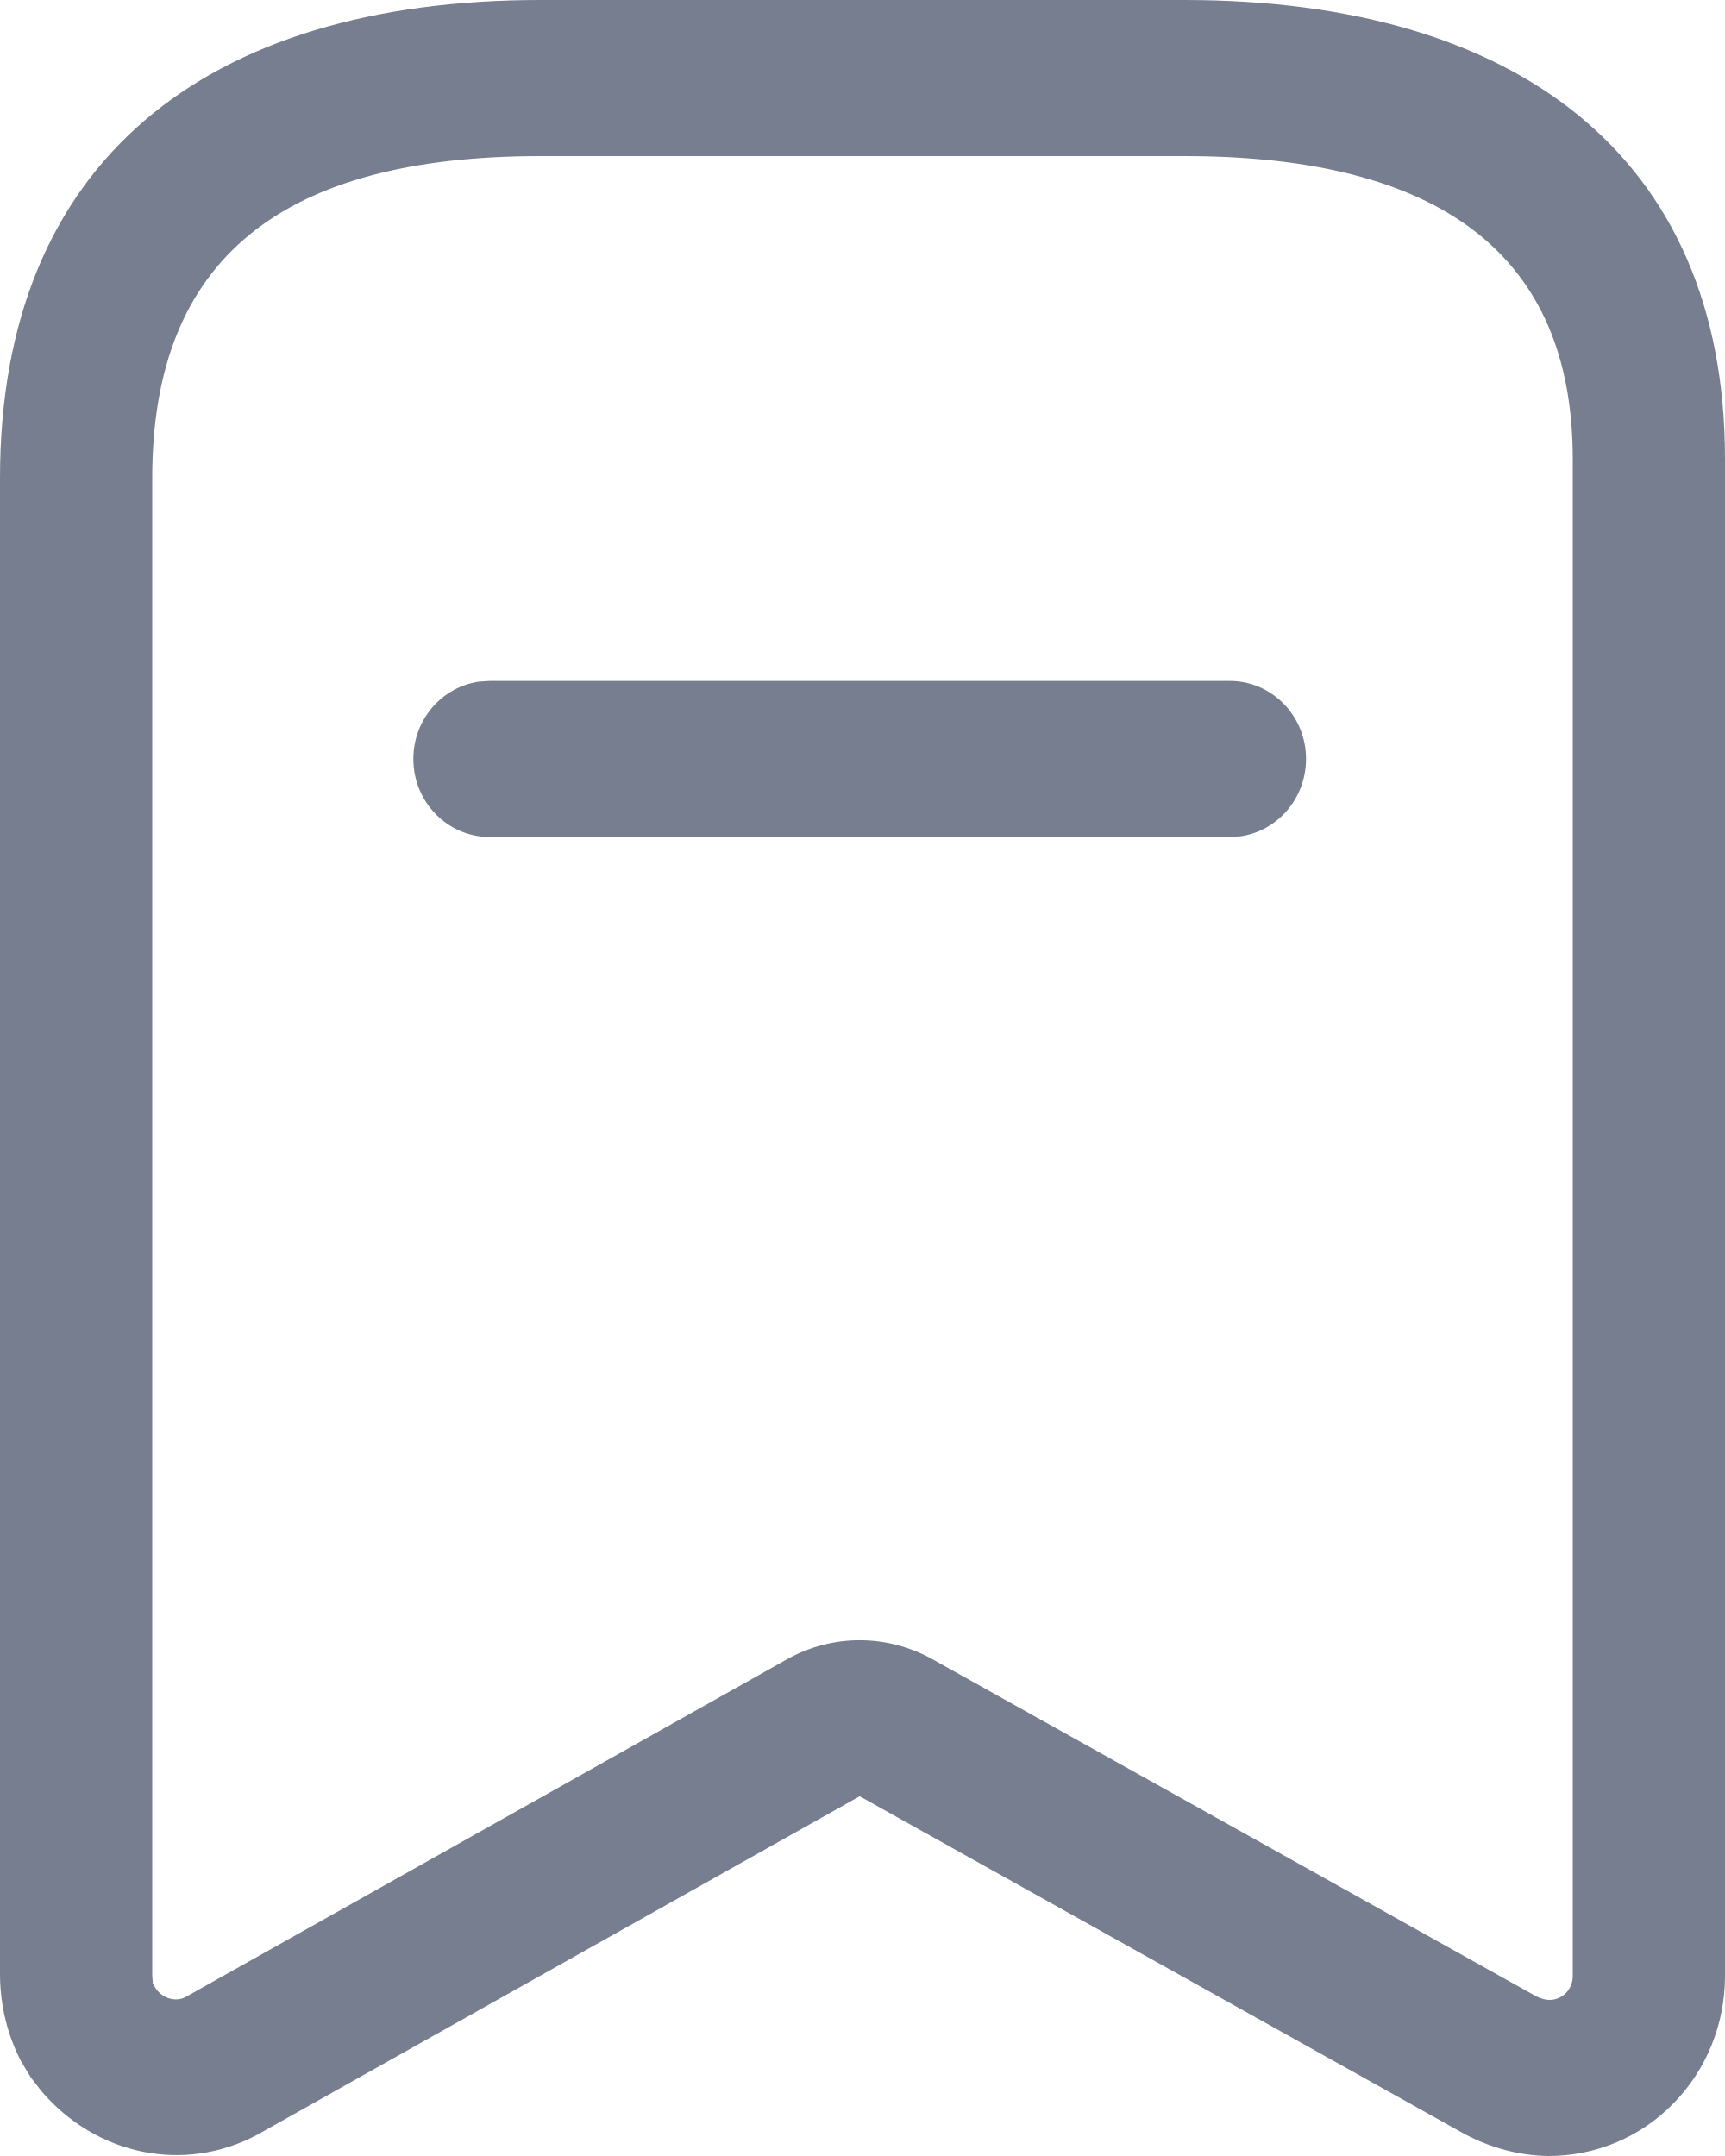
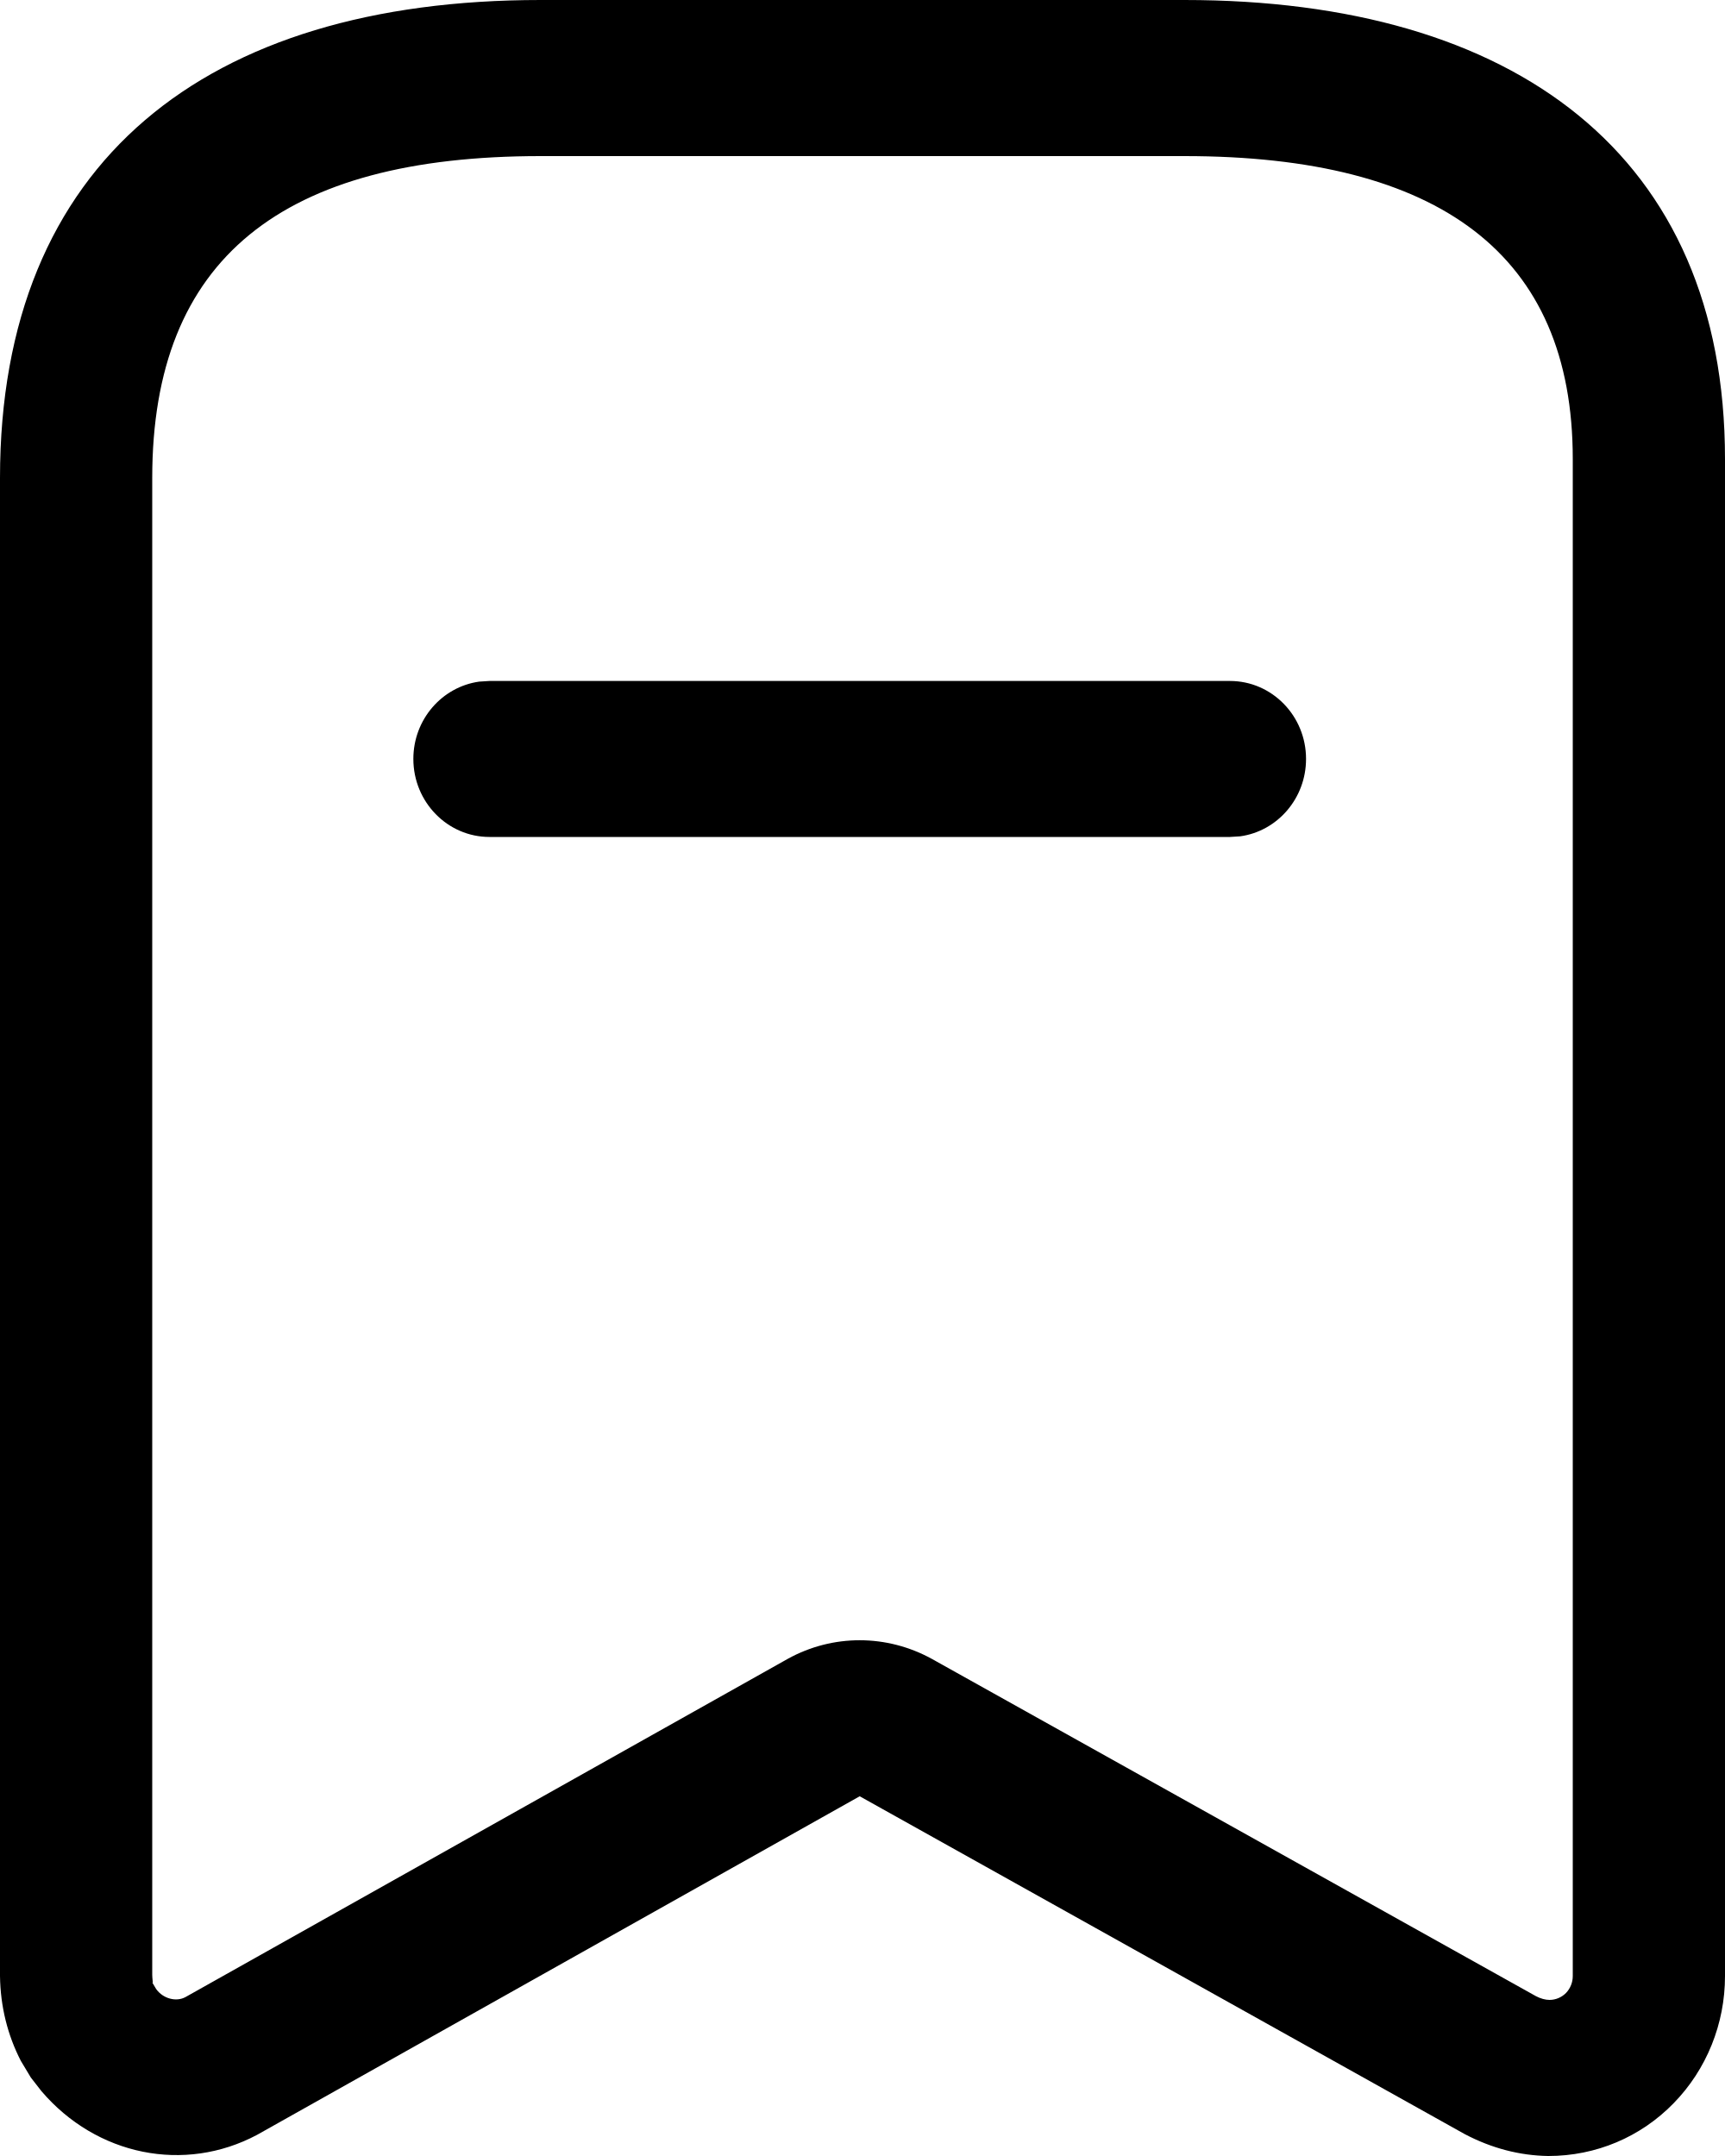
<svg xmlns="http://www.w3.org/2000/svg" width="16" height="20" viewBox="0 0 16 20" fill="none">
-   <path fill-rule="evenodd" clip-rule="evenodd" d="M10.986 0H5.014C1.909 0 0 1.499 0 4.434V18.331C0.004 18.613 0.07 18.878 0.193 19.117L0.286 19.272L0.384 19.398C0.895 19.997 1.711 20.162 2.384 19.804L7.974 16.663L13.586 19.797C13.837 19.929 14.097 19.996 14.361 20C14.804 20 15.218 19.824 15.523 19.511C15.829 19.198 16 18.774 16 18.331V4.258C16 1.435 14.048 0 10.986 0ZM5.014 1.448H10.986C13.35 1.448 14.588 2.358 14.588 4.258V18.331C14.588 18.39 14.565 18.446 14.525 18.488C14.484 18.529 14.429 18.552 14.372 18.552C14.335 18.552 14.289 18.54 14.246 18.517L8.644 15.389C8.225 15.158 7.723 15.158 7.307 15.388L1.72 18.526C1.635 18.572 1.514 18.542 1.449 18.452L1.412 18.39C1.419 18.4 1.418 18.388 1.415 18.366C1.414 18.353 1.412 18.336 1.412 18.319L1.412 4.434C1.412 2.396 2.619 1.448 5.014 1.448ZM12.114 7.04C12.114 6.641 11.798 6.317 11.408 6.317H4.54L4.445 6.323C4.1 6.371 3.834 6.674 3.834 7.04C3.834 7.44 4.151 7.764 4.54 7.764H11.408L11.504 7.758C11.848 7.71 12.114 7.407 12.114 7.04Z" fill="#777E90" />
+   <path fill-rule="evenodd" clip-rule="evenodd" d="M10.986 0H5.014C1.909 0 0 1.499 0 4.434V18.331C0.004 18.613 0.07 18.878 0.193 19.117L0.286 19.272L0.384 19.398C0.895 19.997 1.711 20.162 2.384 19.804L7.974 16.663L13.586 19.797C13.837 19.929 14.097 19.996 14.361 20C14.804 20 15.218 19.824 15.523 19.511C15.829 19.198 16 18.774 16 18.331V4.258C16 1.435 14.048 0 10.986 0ZM5.014 1.448H10.986C13.35 1.448 14.588 2.358 14.588 4.258V18.331C14.588 18.39 14.565 18.446 14.525 18.488C14.484 18.529 14.429 18.552 14.372 18.552C14.335 18.552 14.289 18.54 14.246 18.517L8.644 15.389C8.225 15.158 7.723 15.158 7.307 15.388L1.72 18.526C1.635 18.572 1.514 18.542 1.449 18.452L1.412 18.39C1.419 18.4 1.418 18.388 1.415 18.366C1.414 18.353 1.412 18.336 1.412 18.319L1.412 4.434C1.412 2.396 2.619 1.448 5.014 1.448ZM12.114 7.04C12.114 6.641 11.798 6.317 11.408 6.317H4.54L4.445 6.323C4.1 6.371 3.834 6.674 3.834 7.04C3.834 7.44 4.151 7.764 4.54 7.764H11.408L11.504 7.758C11.848 7.71 12.114 7.407 12.114 7.04Z" fill="currentColor" />
</svg>
